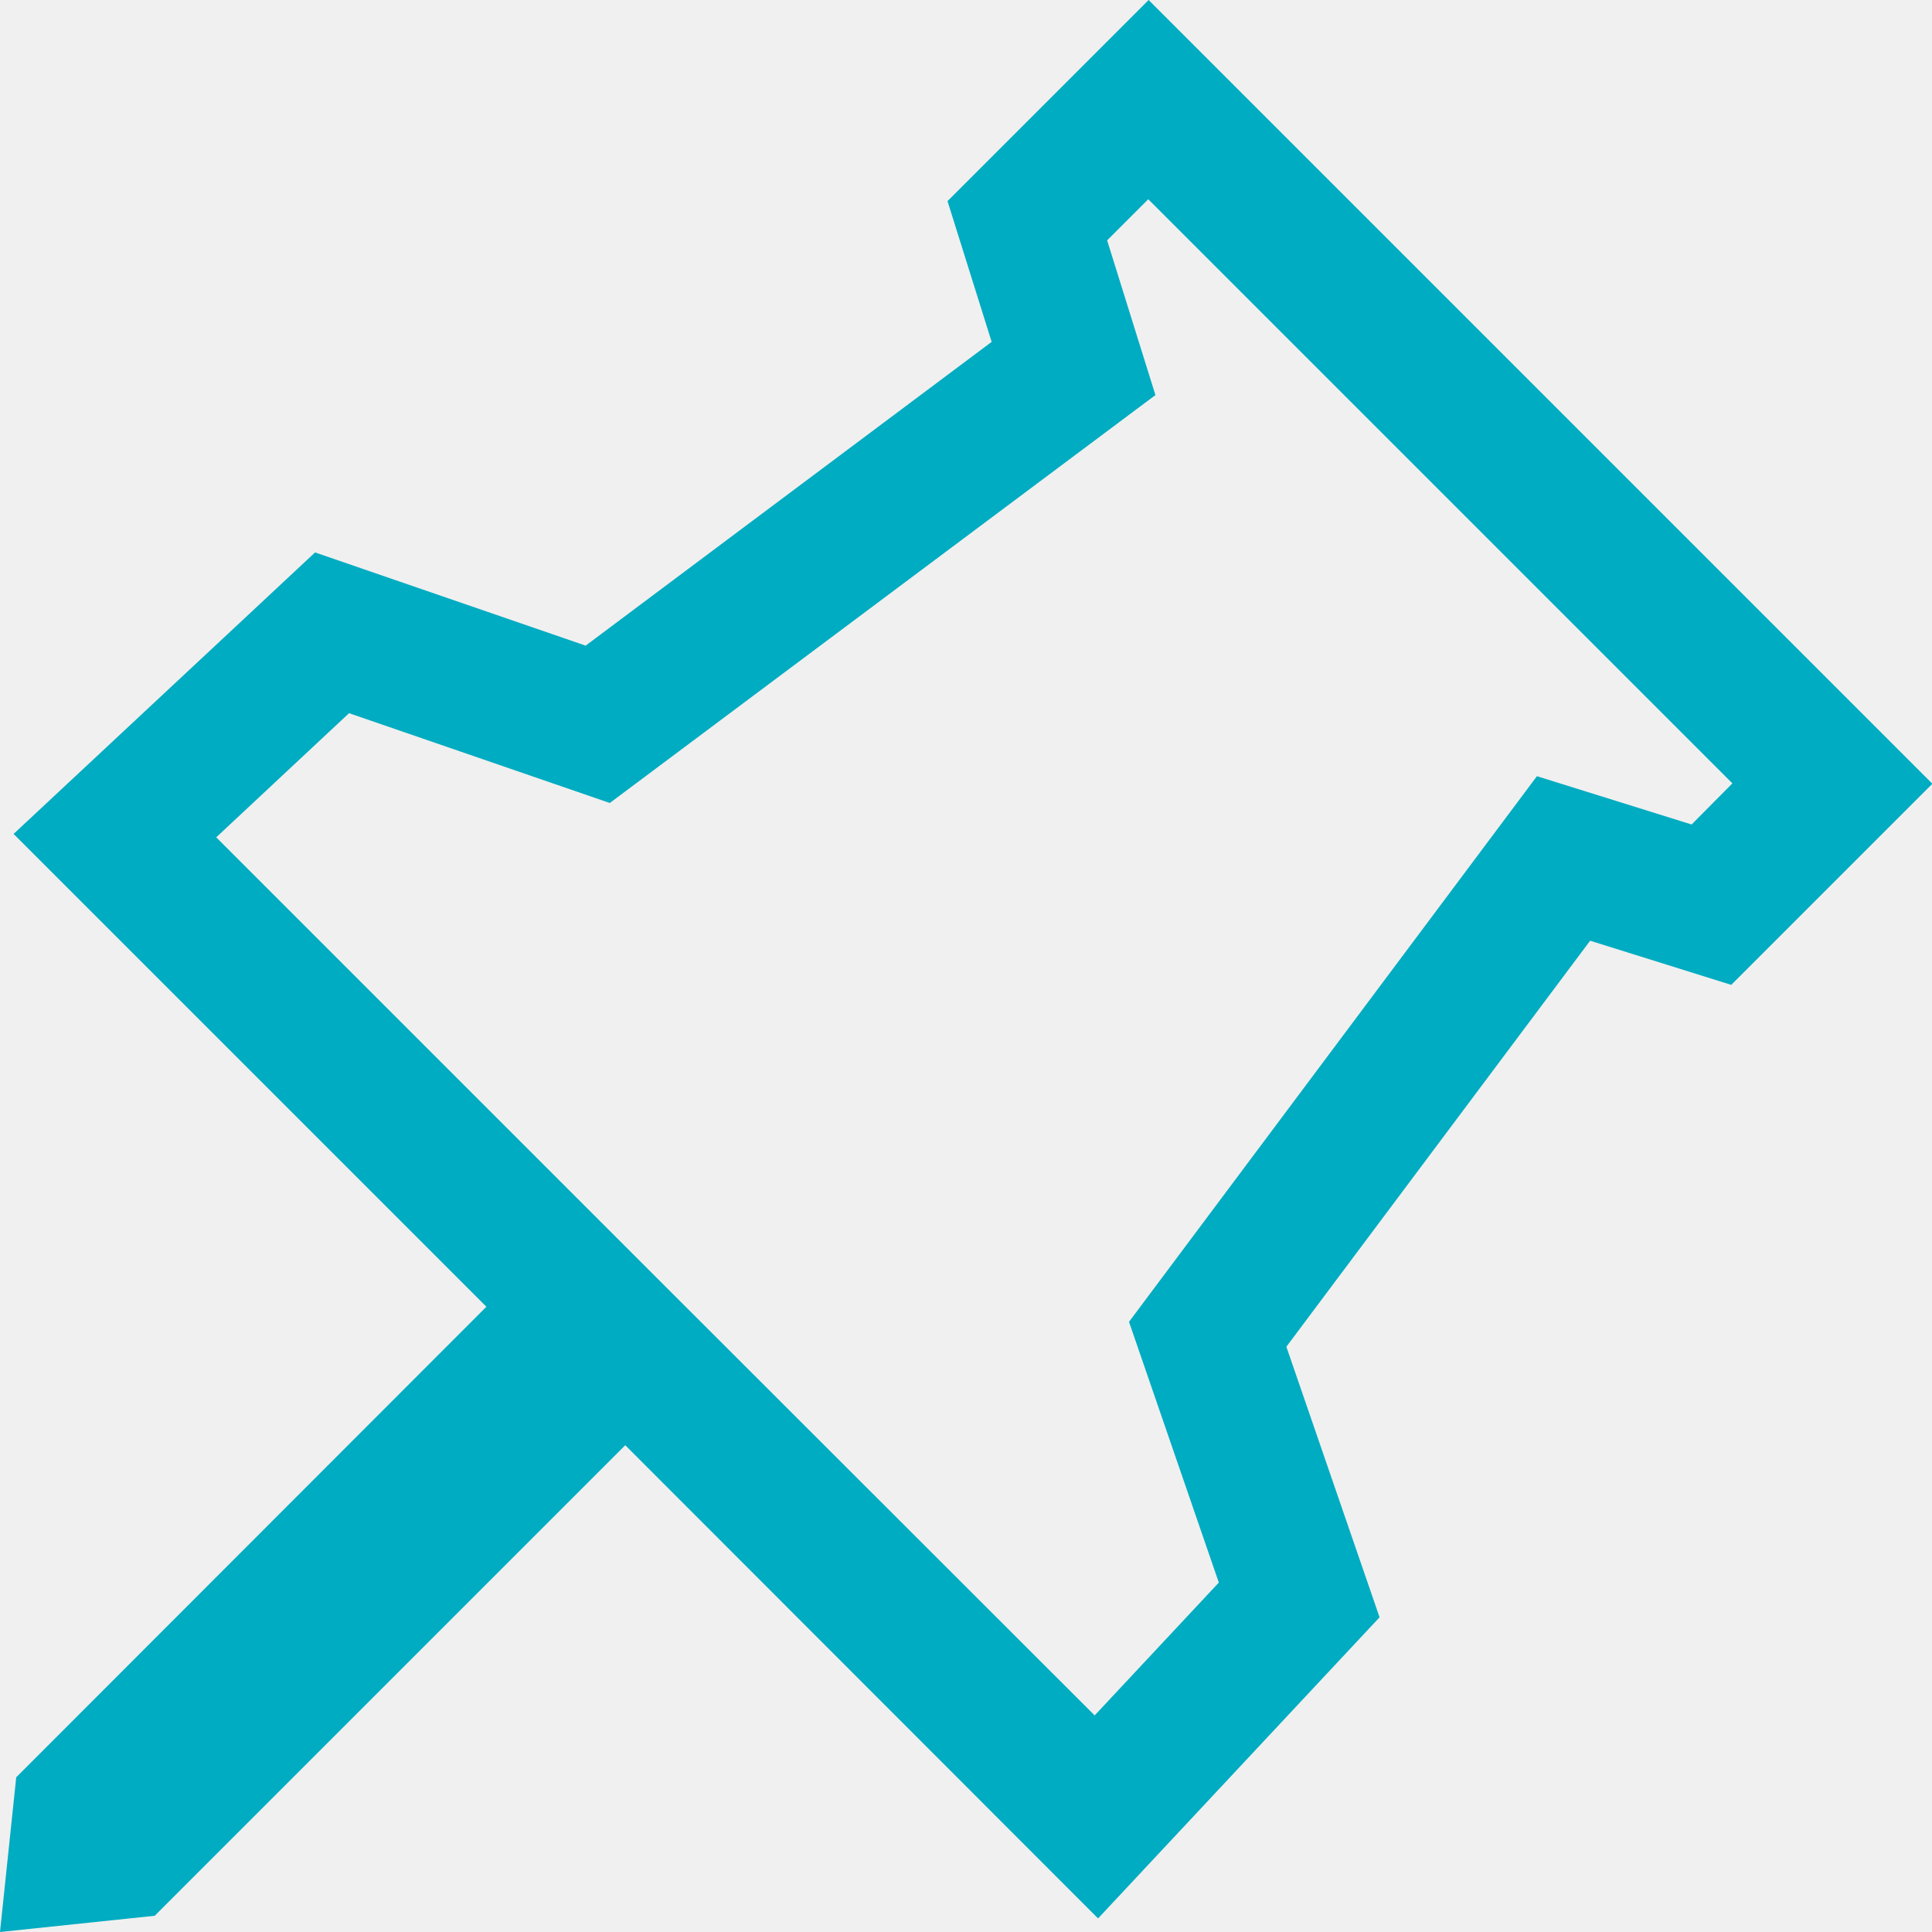
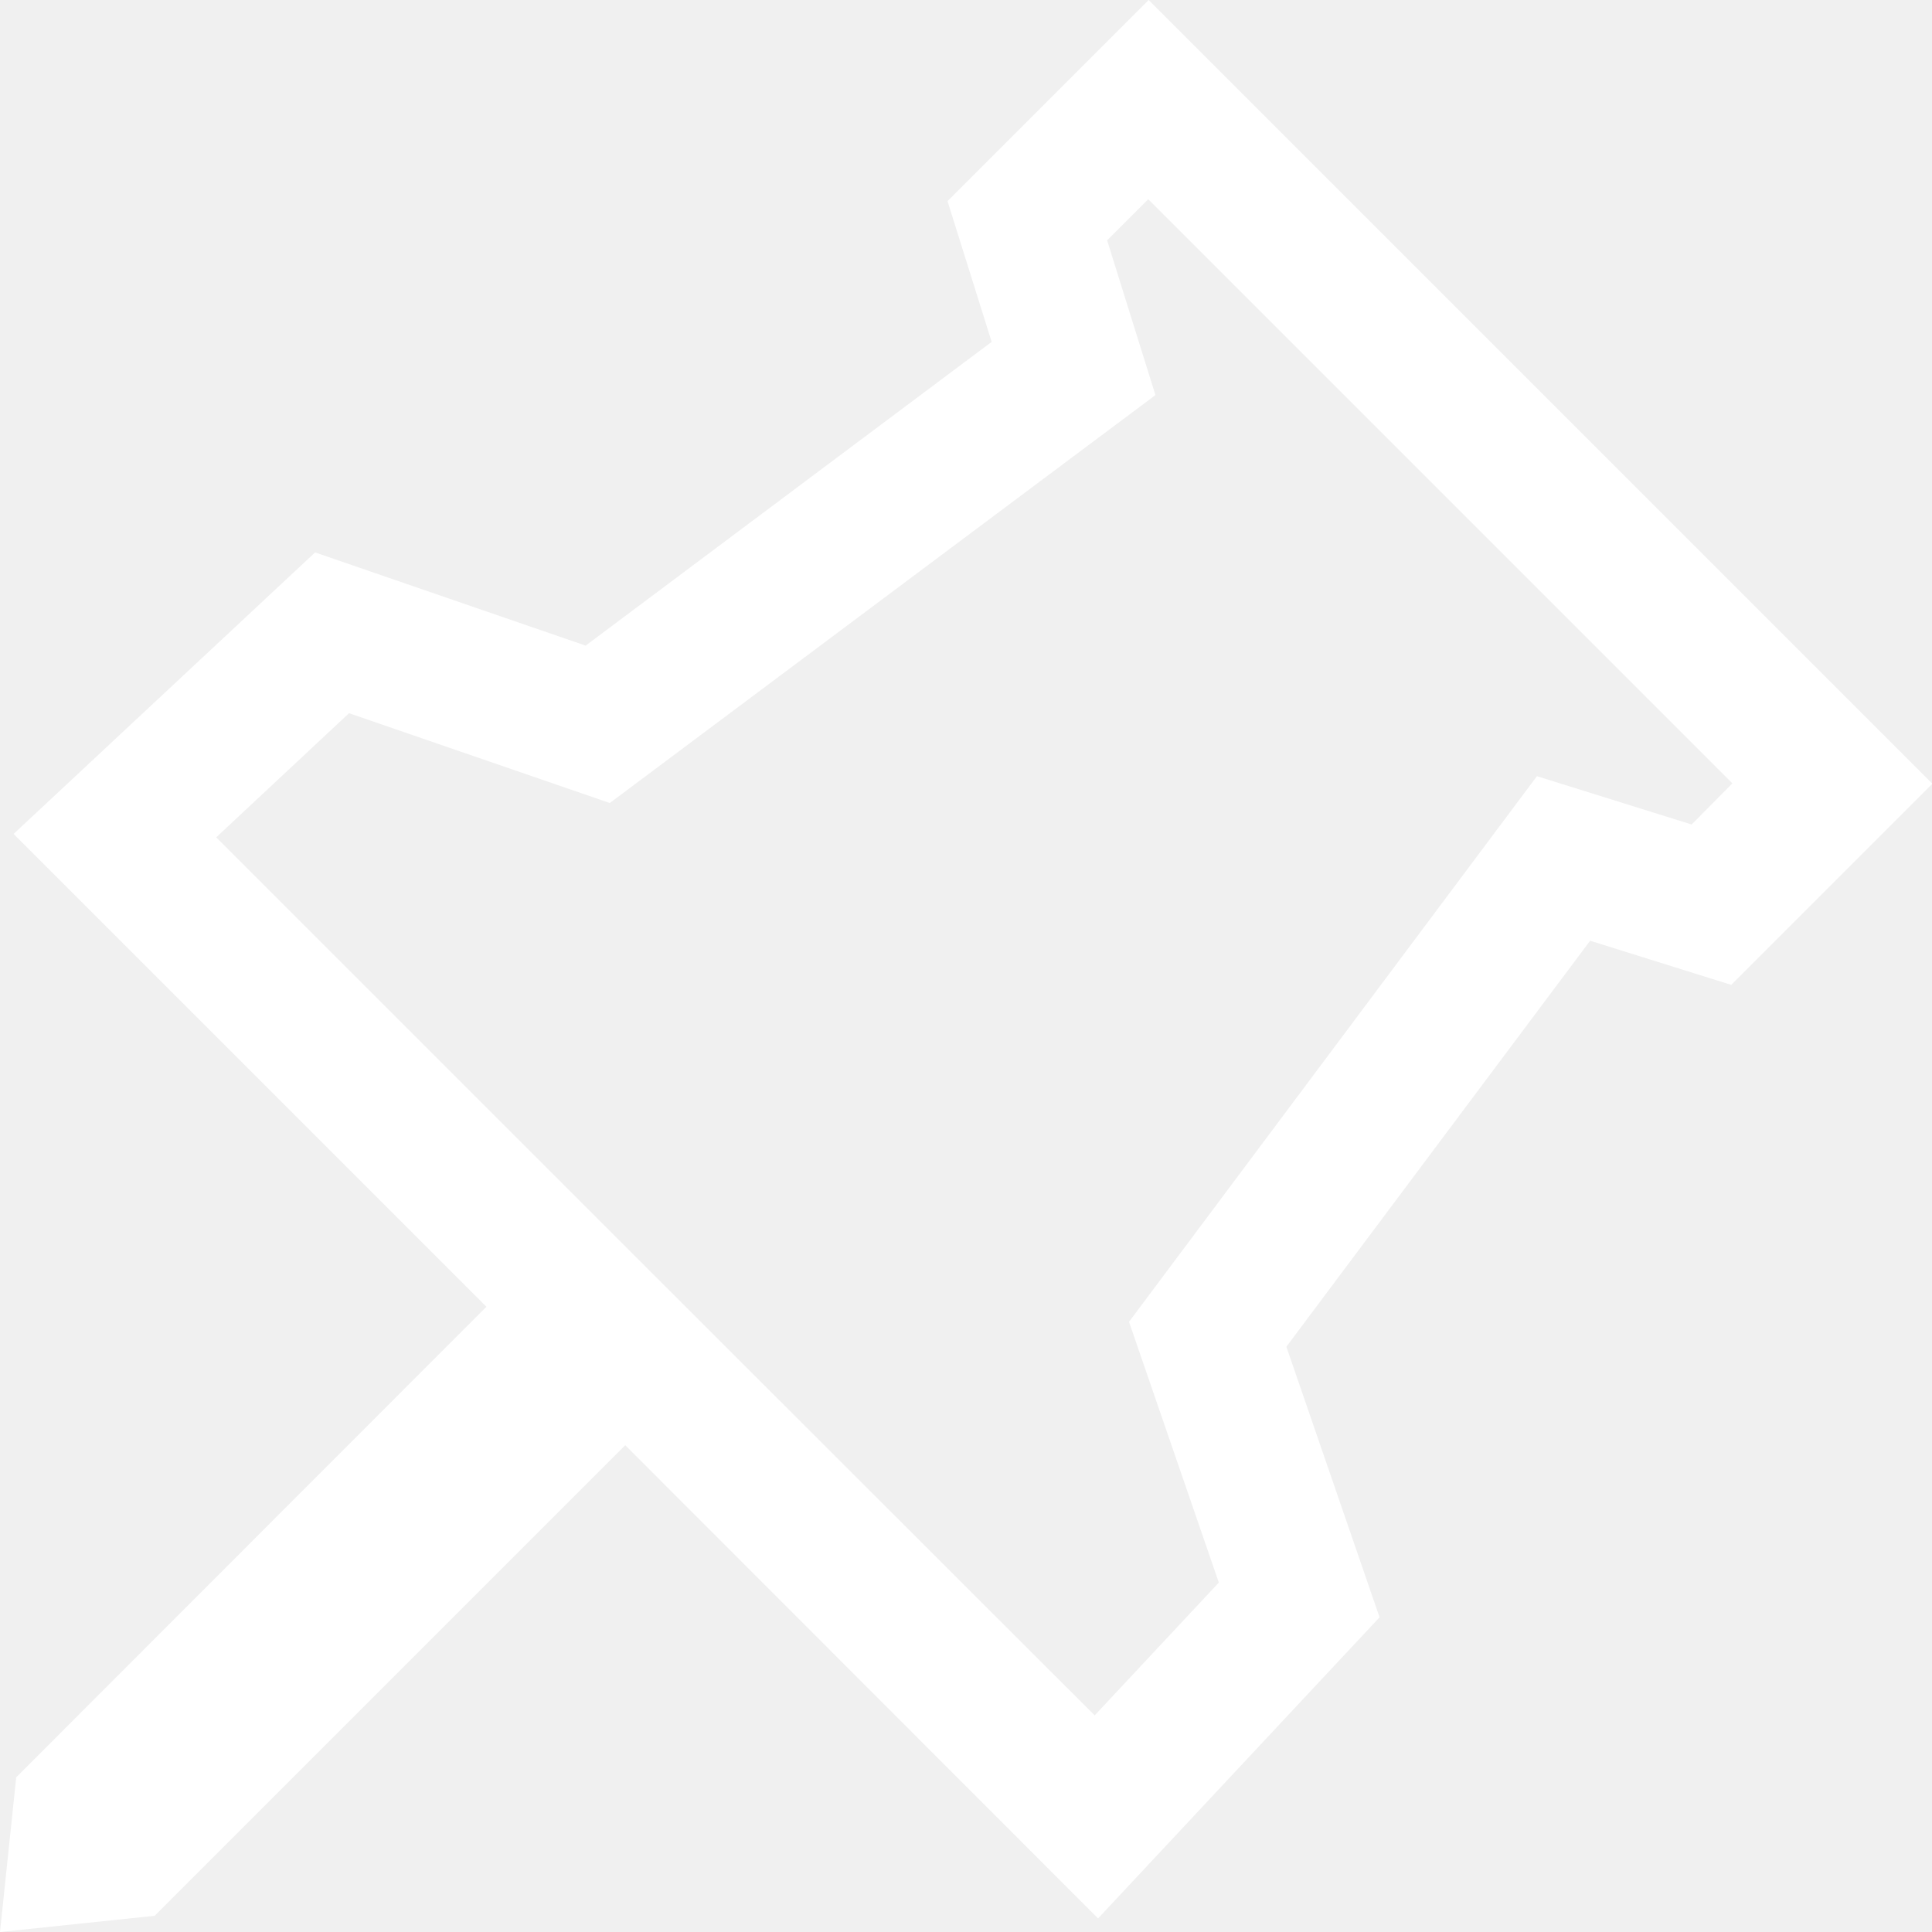
<svg xmlns="http://www.w3.org/2000/svg" version="1.1" id="_x32_" x="0px" y="0px" viewBox="0 0 512 512" style="enable-background:new 0 0 512 512;" xml:space="preserve">
  <style type="text/css">
- 	.st0{fill:#00ACC1;}
+ 	.st0{fill:#FFFFFF;}
</style>
  <g>
-     <path class="st0" d="M432.7,128.3l-49-49L304.4,0l-53.3,53.3l11.7,37.3l-107.6,80.5l-71.7-24.7L3.6,221l125.3,125.3L4.3,471L0,512   l41-4.3l124.7-124.7L291,508.4l74.6-79.8l-24.7-71.7l80.5-107.6l37.4,11.7l53.3-53.3L432.7,128.3z M448.3,218.5l-41-12.8   L299.2,350.3l23.8,69.1l-32.9,35.2L173.7,338.3L57.3,221.9L92.5,189l69.1,23.8l144.6-108.1l-12.8-41l10.9-10.9l52.9,52.9l49,49   l52.9,52.9L448.3,218.5z" />
+     <path class="st0" d="M432.7,128.3l-49-49L304.4,0l-53.3,53.3l11.7,37.3l-107.6,80.5l-71.7-24.7L3.6,221l125.3,125.3L4.3,471L0,512   l41-4.3L165.7,383L291,508.4l74.6-79.8l-24.7-71.7l80.5-107.6l37.4,11.7l53.3-53.3L432.7,128.3z M448.3,218.5l-41-12.8L299.2,350.3   l23.8,69.1l-32.9,35.2L173.7,338.3L57.3,221.9L92.5,189l69.1,23.8l144.6-108.1l-12.8-41l10.9-10.9l52.9,52.9l49,49l52.9,52.9   L448.3,218.5z" />
  </g>
</svg>
